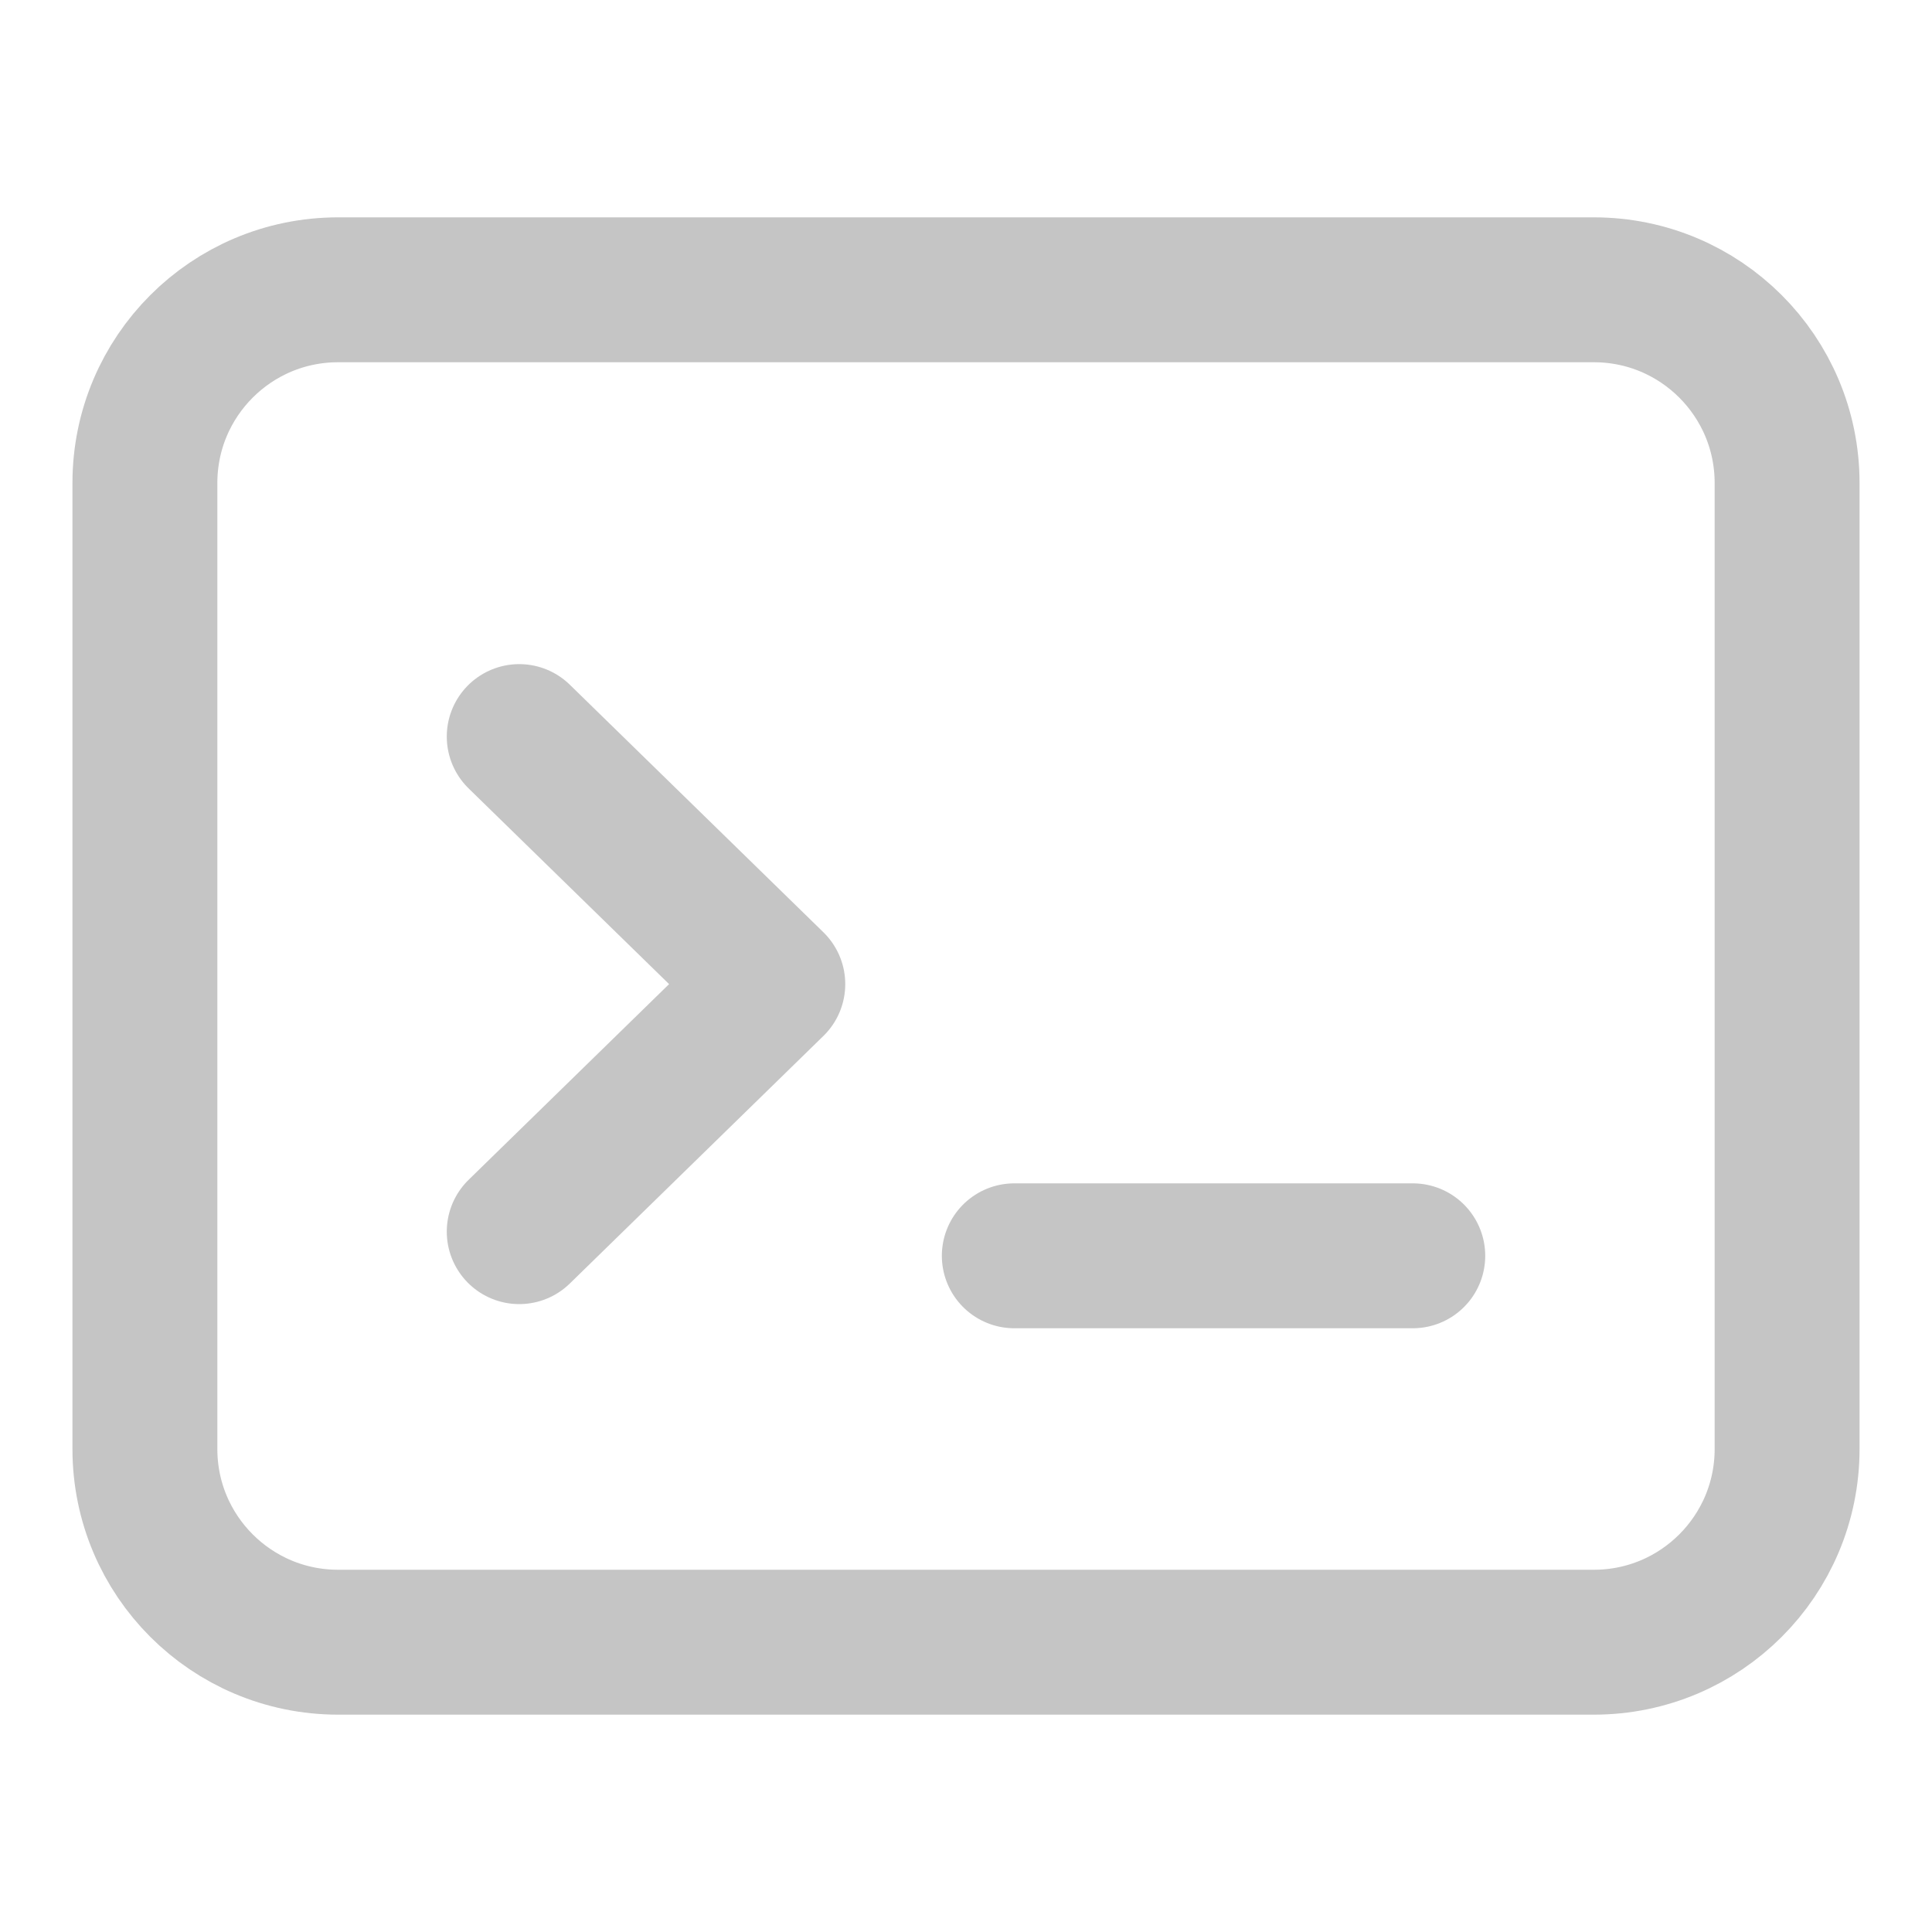
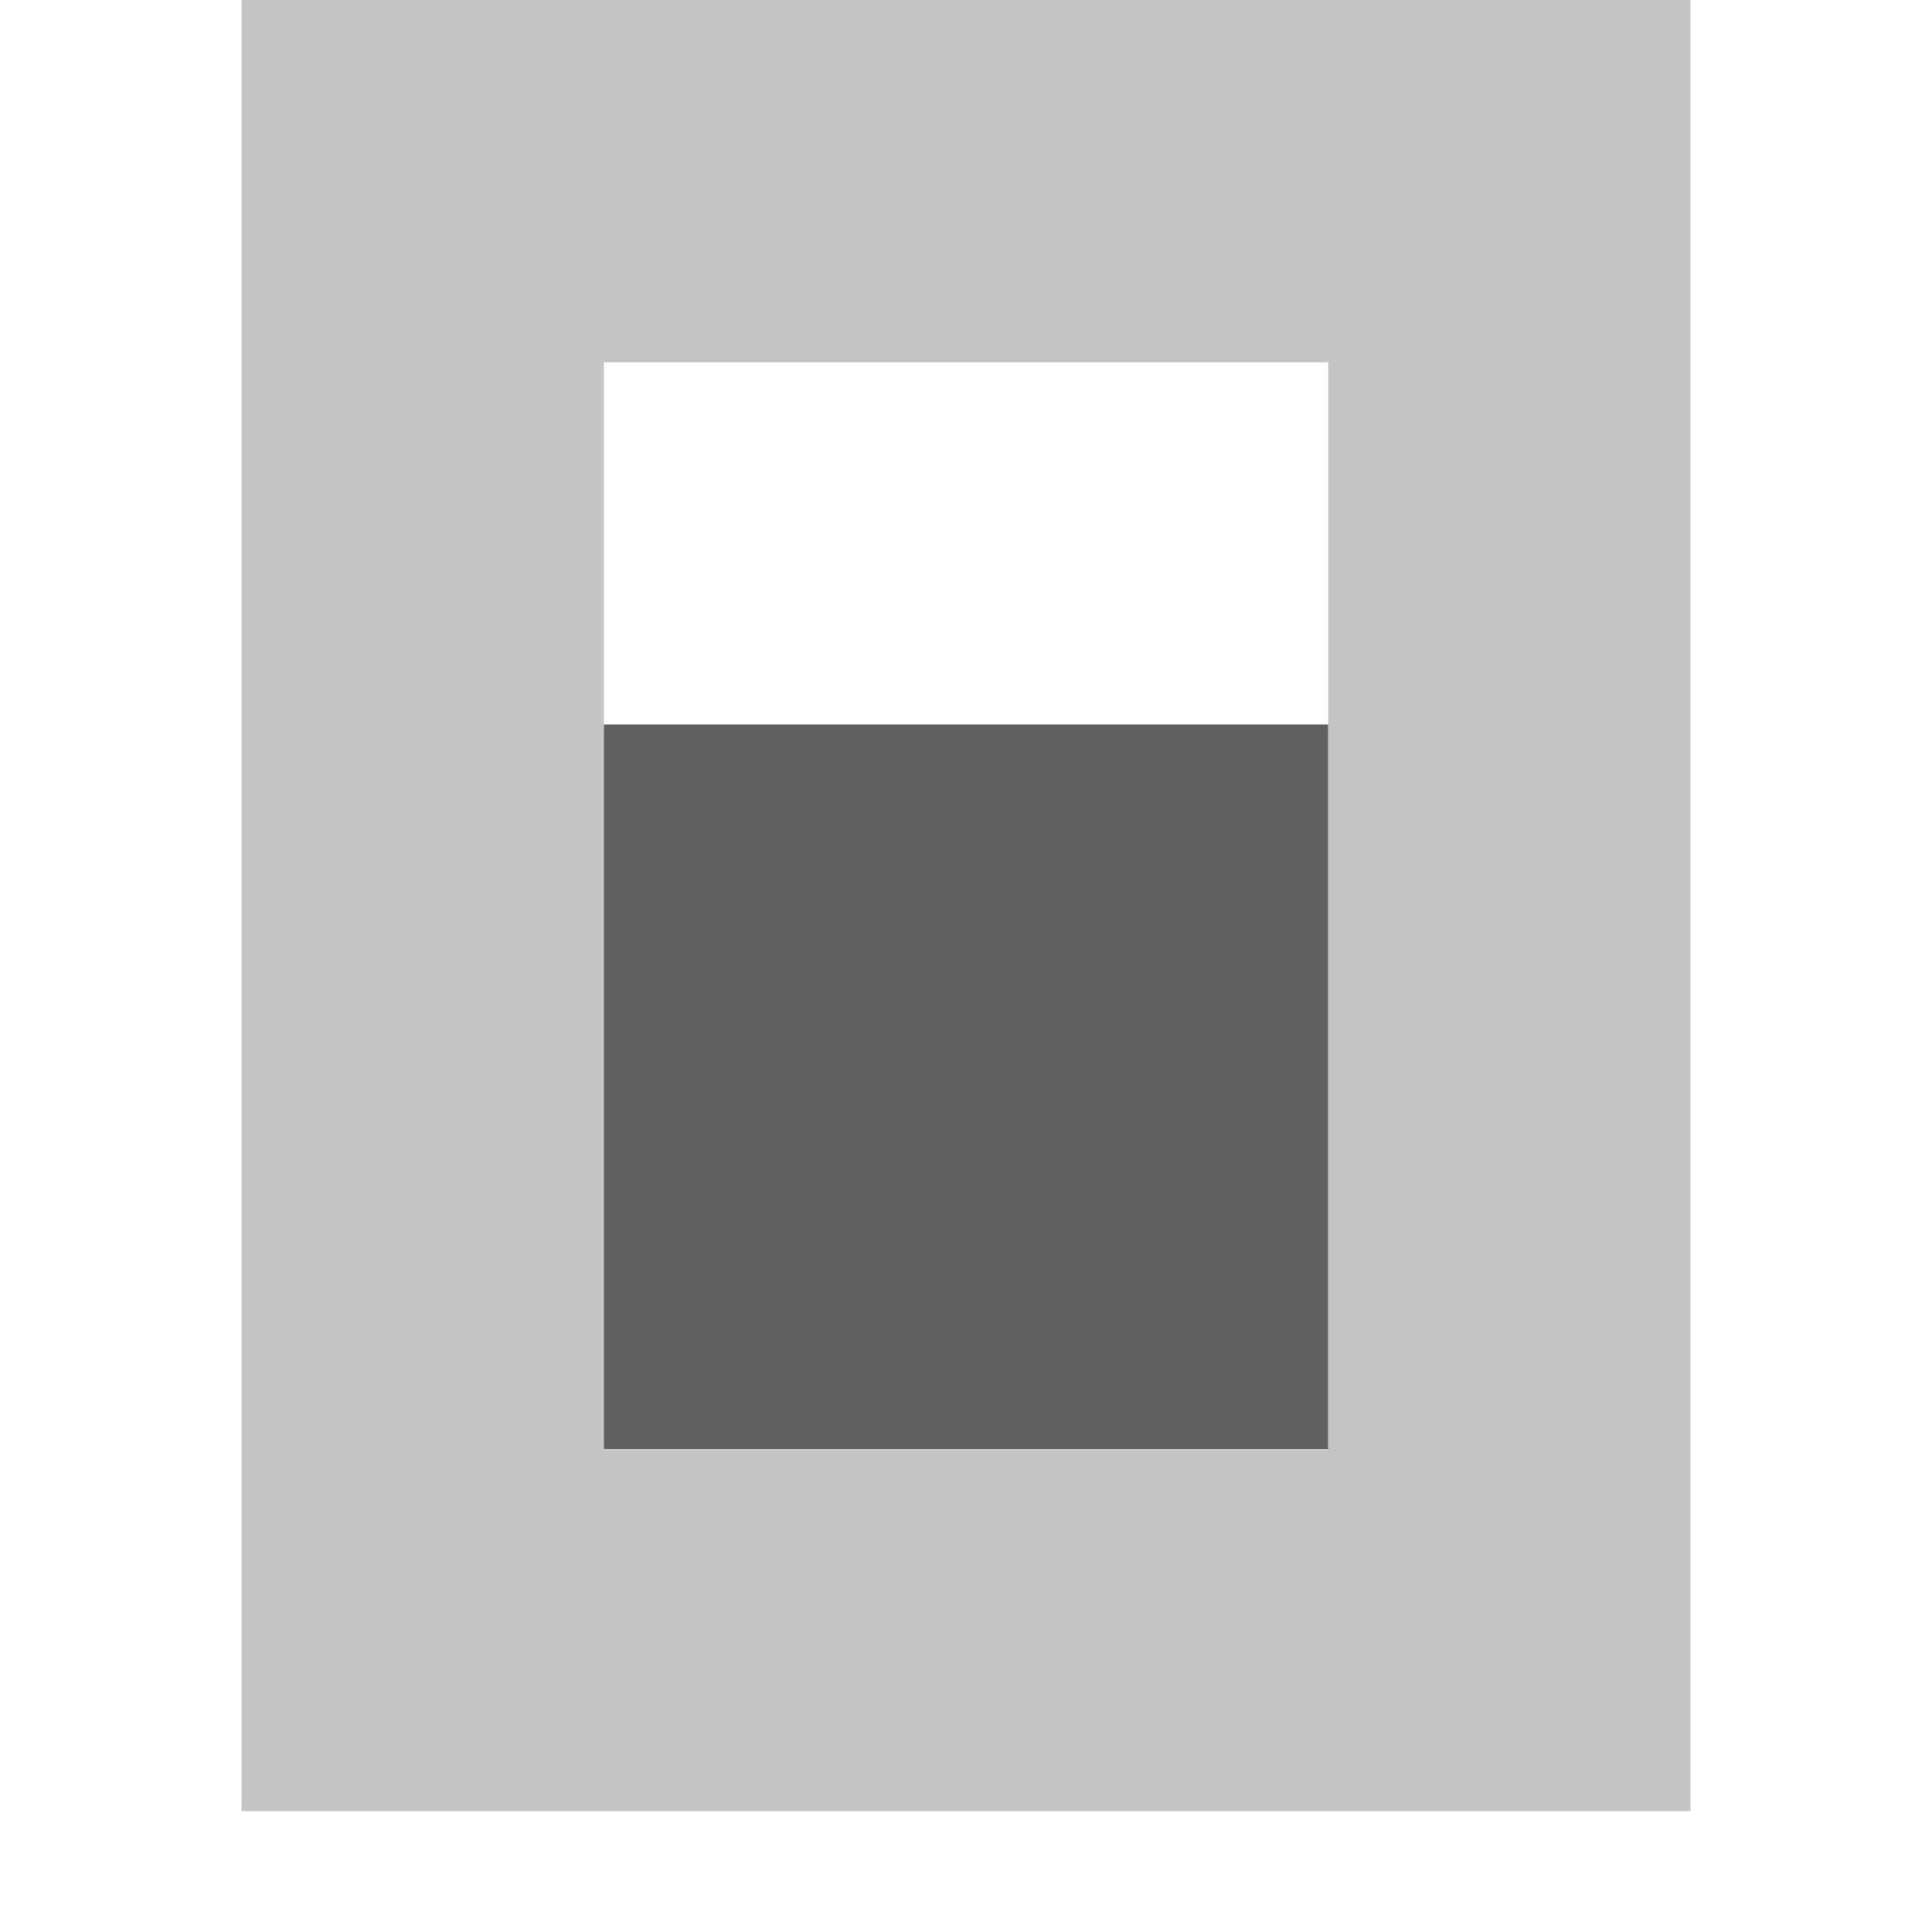
<svg xmlns="http://www.w3.org/2000/svg" viewBox="0 0 16 16" width="16" height="16">
-   <rect x="1.2" y="2.4" width="13.6" height="11.2" rx="1.6" fill="none" stroke="#C5C5C5" stroke-width="1.2" />
-   <path d="M4.3 6.1l2.1 2.05-2.1 2.05" fill="none" stroke="#C5C5C5" stroke-width="1.2" stroke-linecap="round" stroke-linejoin="round" />
-   <path d="M8.4 10.4h3.3" stroke="#C5C5C5" stroke-width="1.2" stroke-linecap="round" />
+   <path d="M11 12H5V6H11V12Z" fill="#606060" />
+   <path d="M11 3H5V12H11V3ZM14 15H2V0H14V15Z" fill="#C5C5C5" fill-rule="evenodd" />
</svg>
